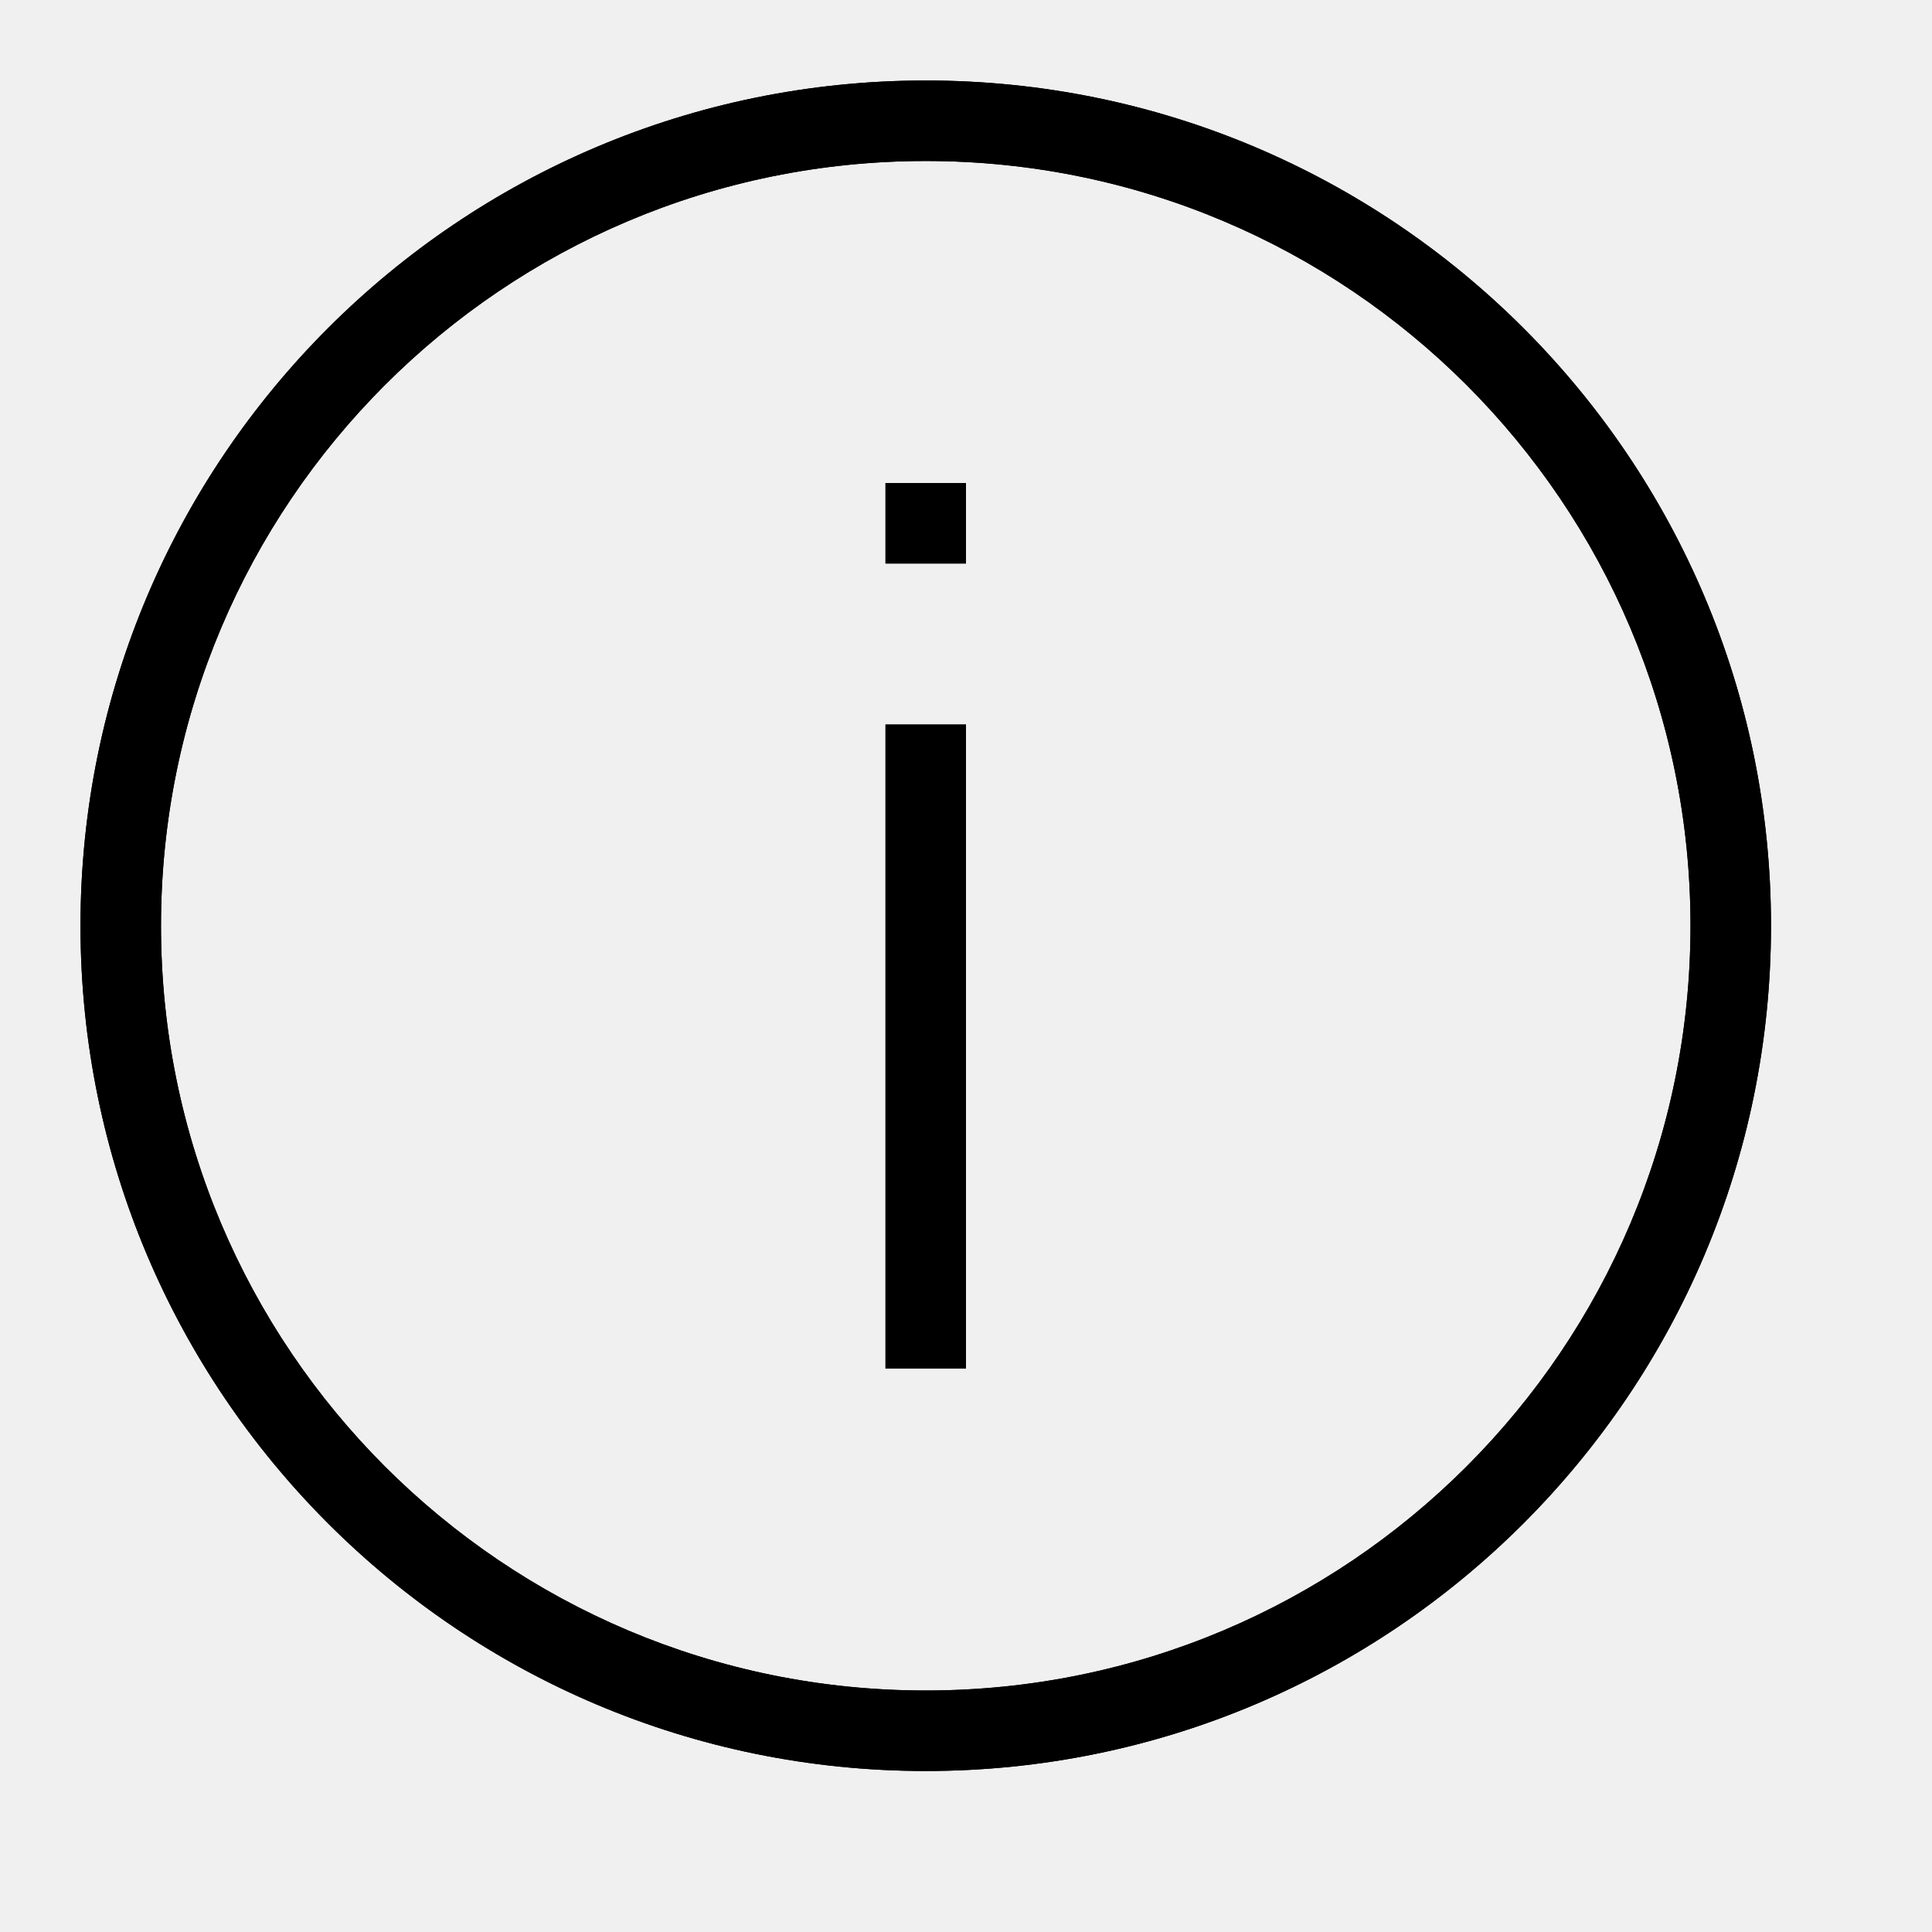
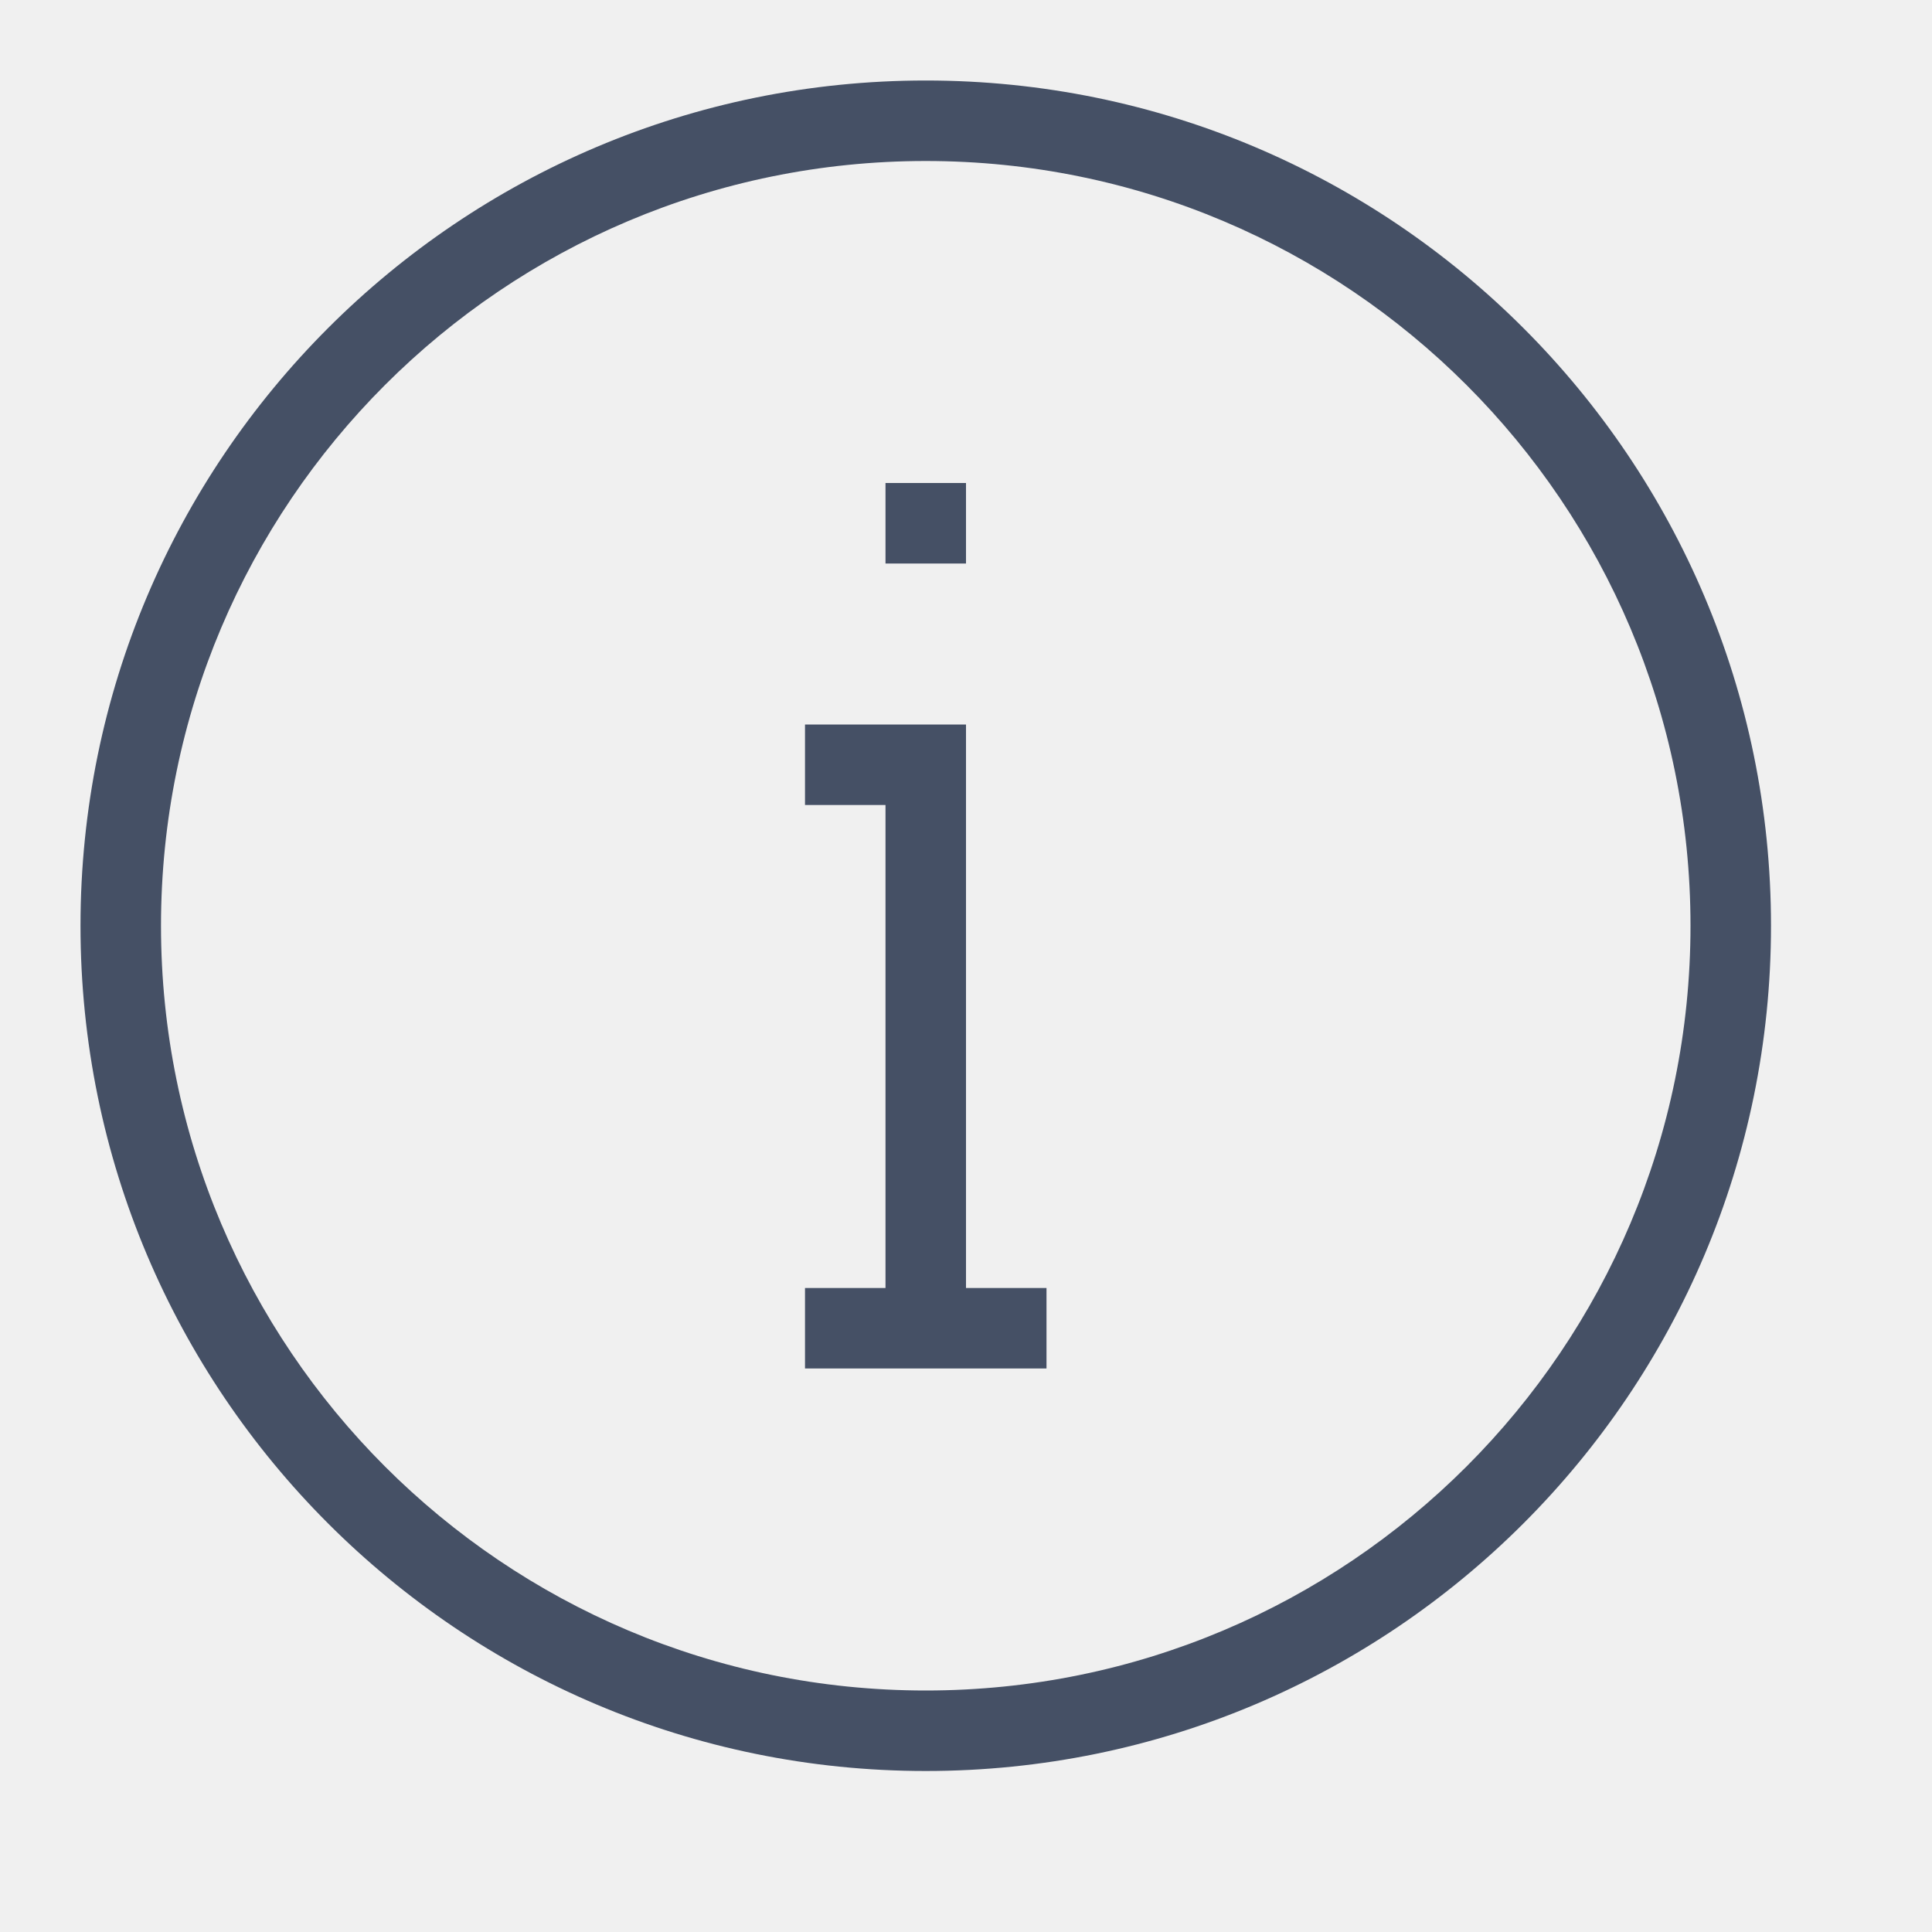
- <svg xmlns="http://www.w3.org/2000/svg" xmlns:xlink="http://www.w3.org/1999/xlink" width="24px" height="24px" viewBox="0 0 24 24" version="1.1">
-   <defs>
-     <path d="M11.5,22 C5.701,22 1,17.299 1,11.5 C1,5.701 5.701,1 11.5,1 C17.299,1 22,5.701 22,11.5 C22,17.299 17.299,22 11.5,22 Z M11.5,21 C16.747,21 21,16.747 21,11.5 C21,6.253 16.747,2 11.5,2 C6.253,2 2,6.253 2,11.5 C2,16.747 6.253,21 11.5,21 Z M11,9 L12,9 L12,17 L11,17 L11,9 Z M11,6 L12,6 L12,7 L11,7 L11,6 Z" id="path-1" />
-   </defs>
-   <g id="Symbols" stroke="none" stroke-width="1" fill="none" fill-rule="evenodd">
-     <g id="Icons-/-General-/-24-/-Info">
-       <mask id="mask-2" fill="white">
-         <use xlink:href="#path-1" />
-       </mask>
-       <use id="Combined-Shape" fill="#000000" xlink:href="#path-1" />
-       <g id="Colors-/-Black" mask="url(#mask-2)" fill="#000000">
-         <rect id="Rectangle" x="0" y="0" width="24" height="24" />
-       </g>
-     </g>
-   </g>
+ <svg xmlns="http://www.w3.org/2000/svg" viewBox="0 0 24 24" fill="none">
+   <path fill-rule="evenodd" clip-rule="evenodd" d="M11.5 22C17.299 22 22 17.299 22 11.5S17.299 1 11.5 1 1 5.701 1 11.5 5.701 22 11.5 22Zm0-1a9.5 9.5 0 1 0 0-19 9.5 9.5 0 0 0 0 19ZM12 9v7h1v1h-3v-1h1v-6h-1V9h2Zm0-2V6h-1v1h1Z" fill="#455065" />
</svg>
